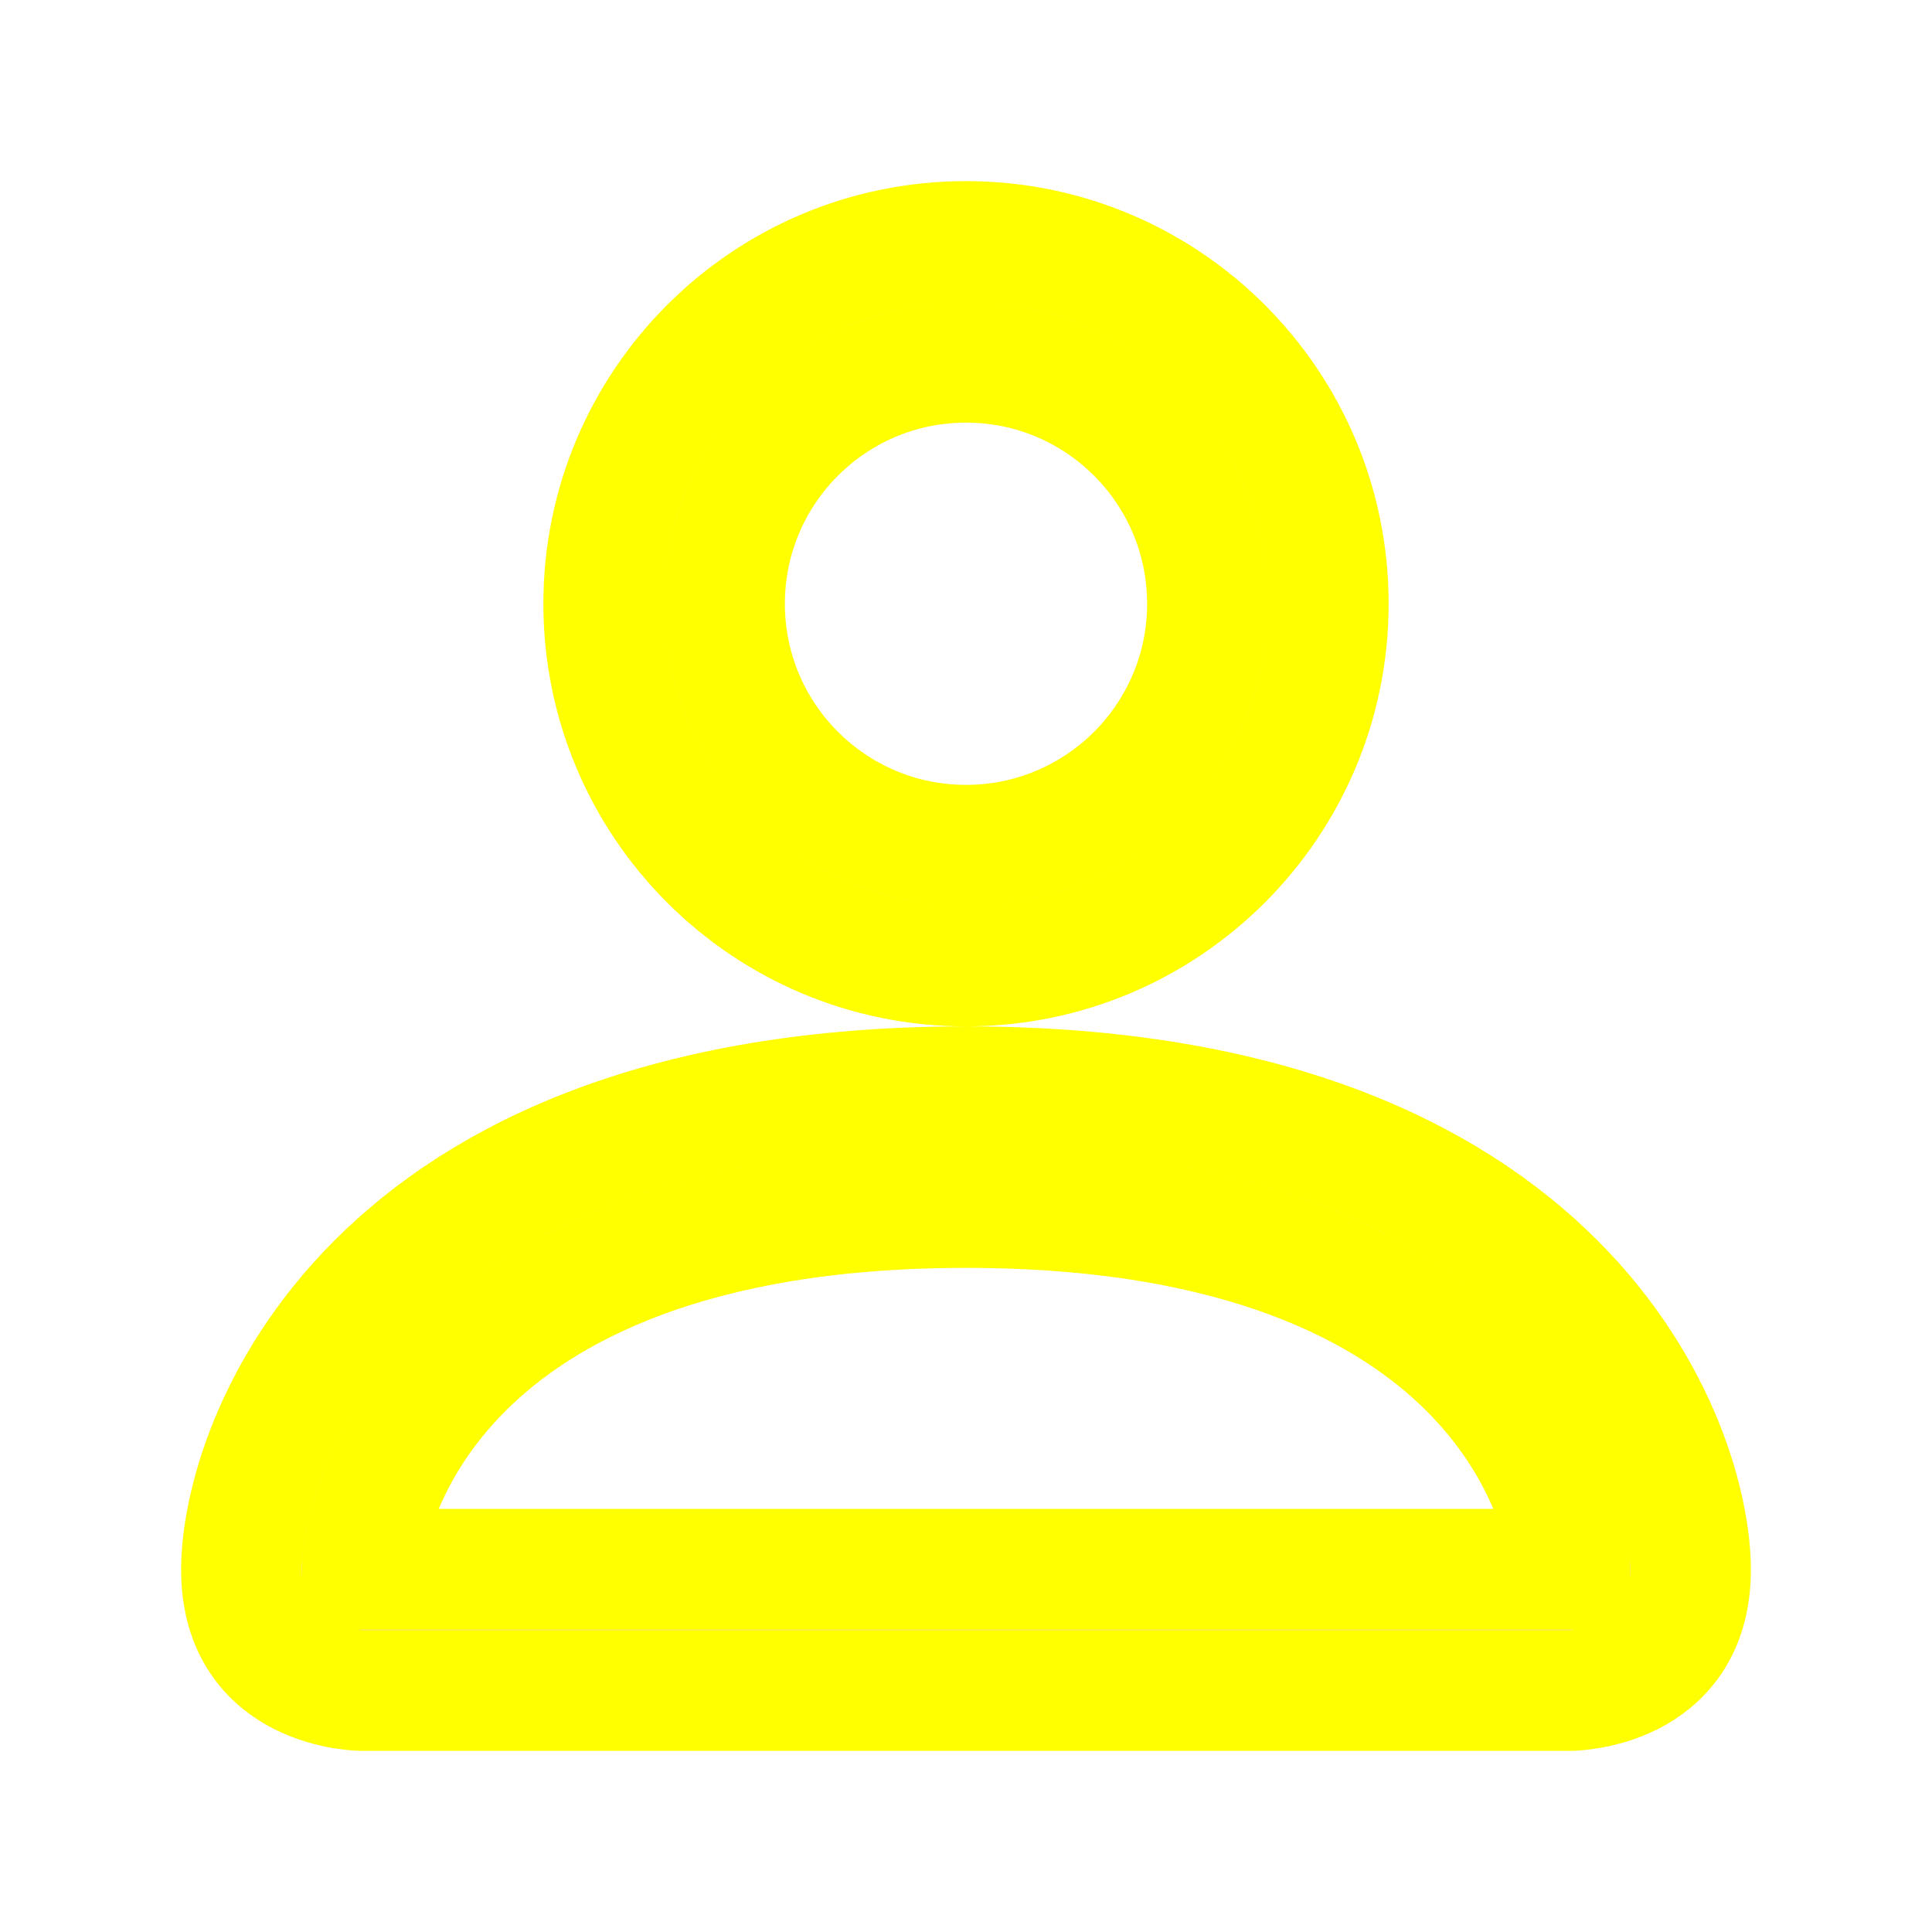
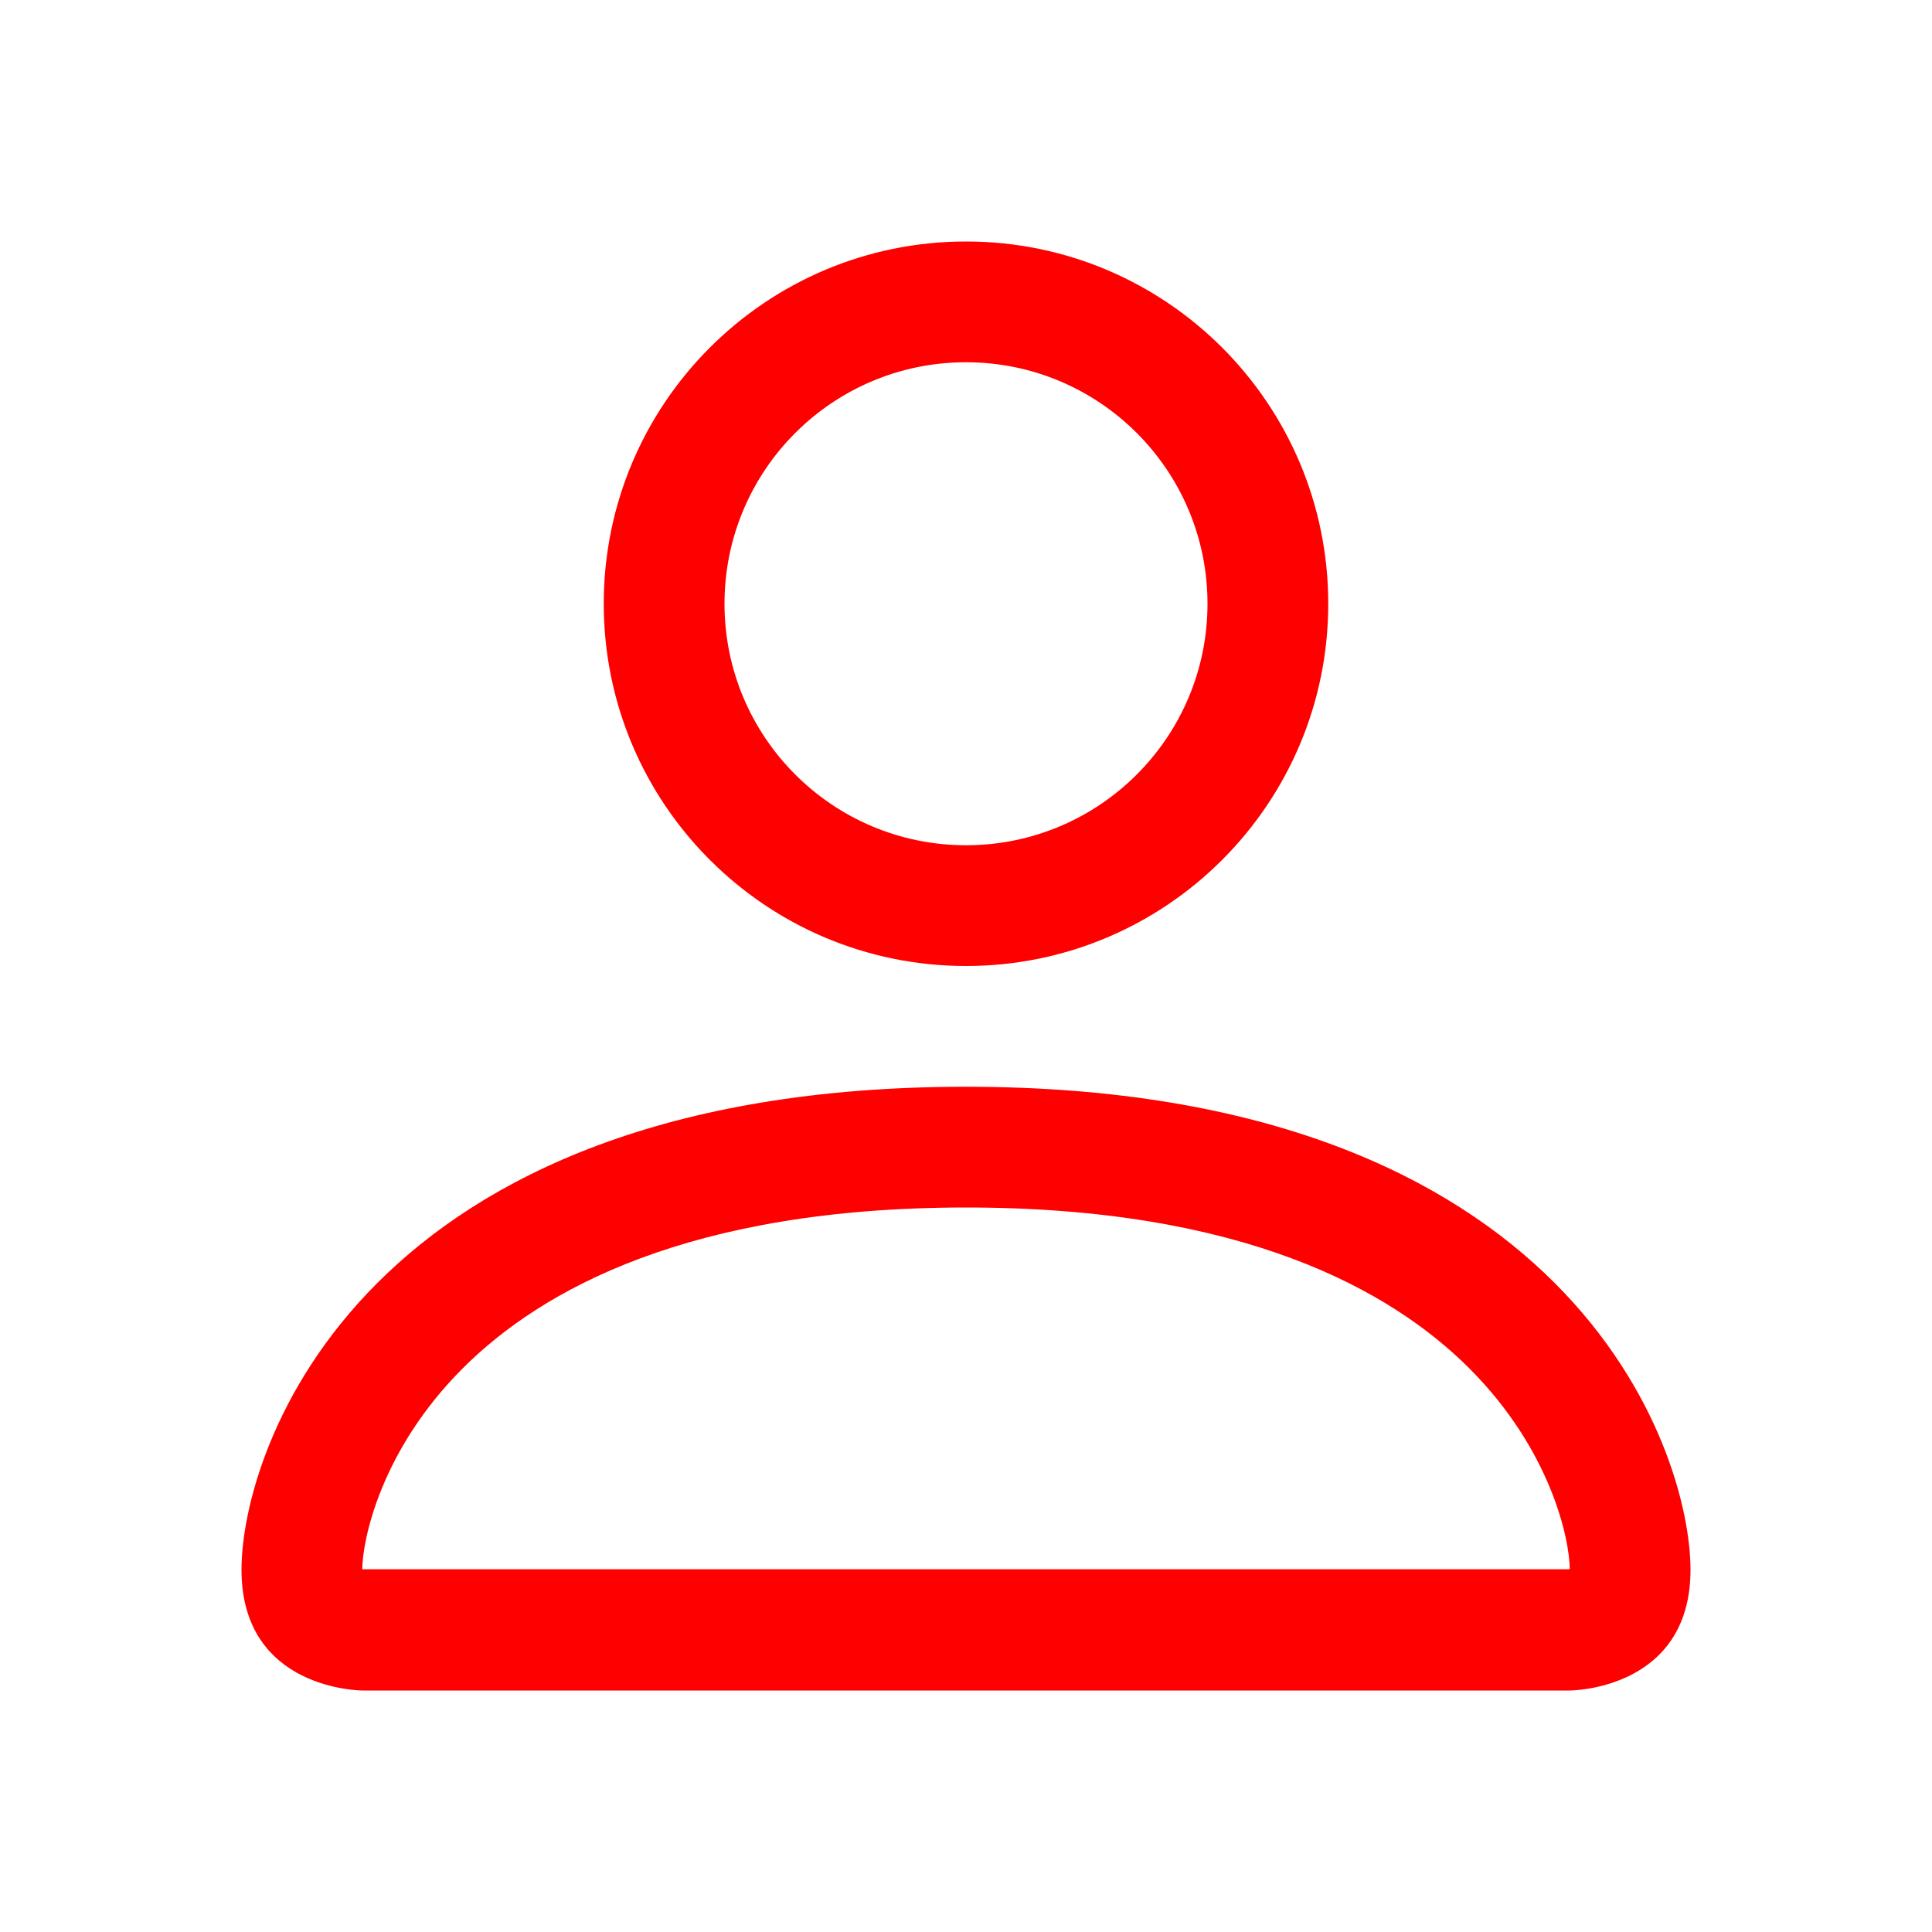
<svg xmlns="http://www.w3.org/2000/svg" width="16" height="16" class="bi bi-person" viewBox="0 0 16 16">
-   <path d="M8 8a3 3 0 1 0 0-6 3 3 0 0 0 0 6Zm2-3a2 2 0 1 1-4 0 2 2 0 0 1 4 0Zm4 8c0 1-1 1-1 1H3s-1 0-1-1 1-4 6-4 6 3 6 4Zm-1-.004c-.001-.246-.154-.986-.832-1.664C11.516 10.68 10.289 10 8 10c-2.29 0-3.516.68-4.168 1.332-.678.678-.83 1.418-.832 1.664h10Z" fill="pink" stroke="yellow" stroke-width="1" />
+   <path d="M8 8a3 3 0 1 0 0-6 3 3 0 0 0 0 6Zm2-3a2 2 0 1 1-4 0 2 2 0 0 1 4 0Zm4 8c0 1-1 1-1 1H3s-1 0-1-1 1-4 6-4 6 3 6 4Zm-1-.004c-.001-.246-.154-.986-.832-1.664C11.516 10.68 10.289 10 8 10c-2.29 0-3.516.68-4.168 1.332-.678.678-.83 1.418-.832 1.664h10Z" fill="red" />
</svg>
